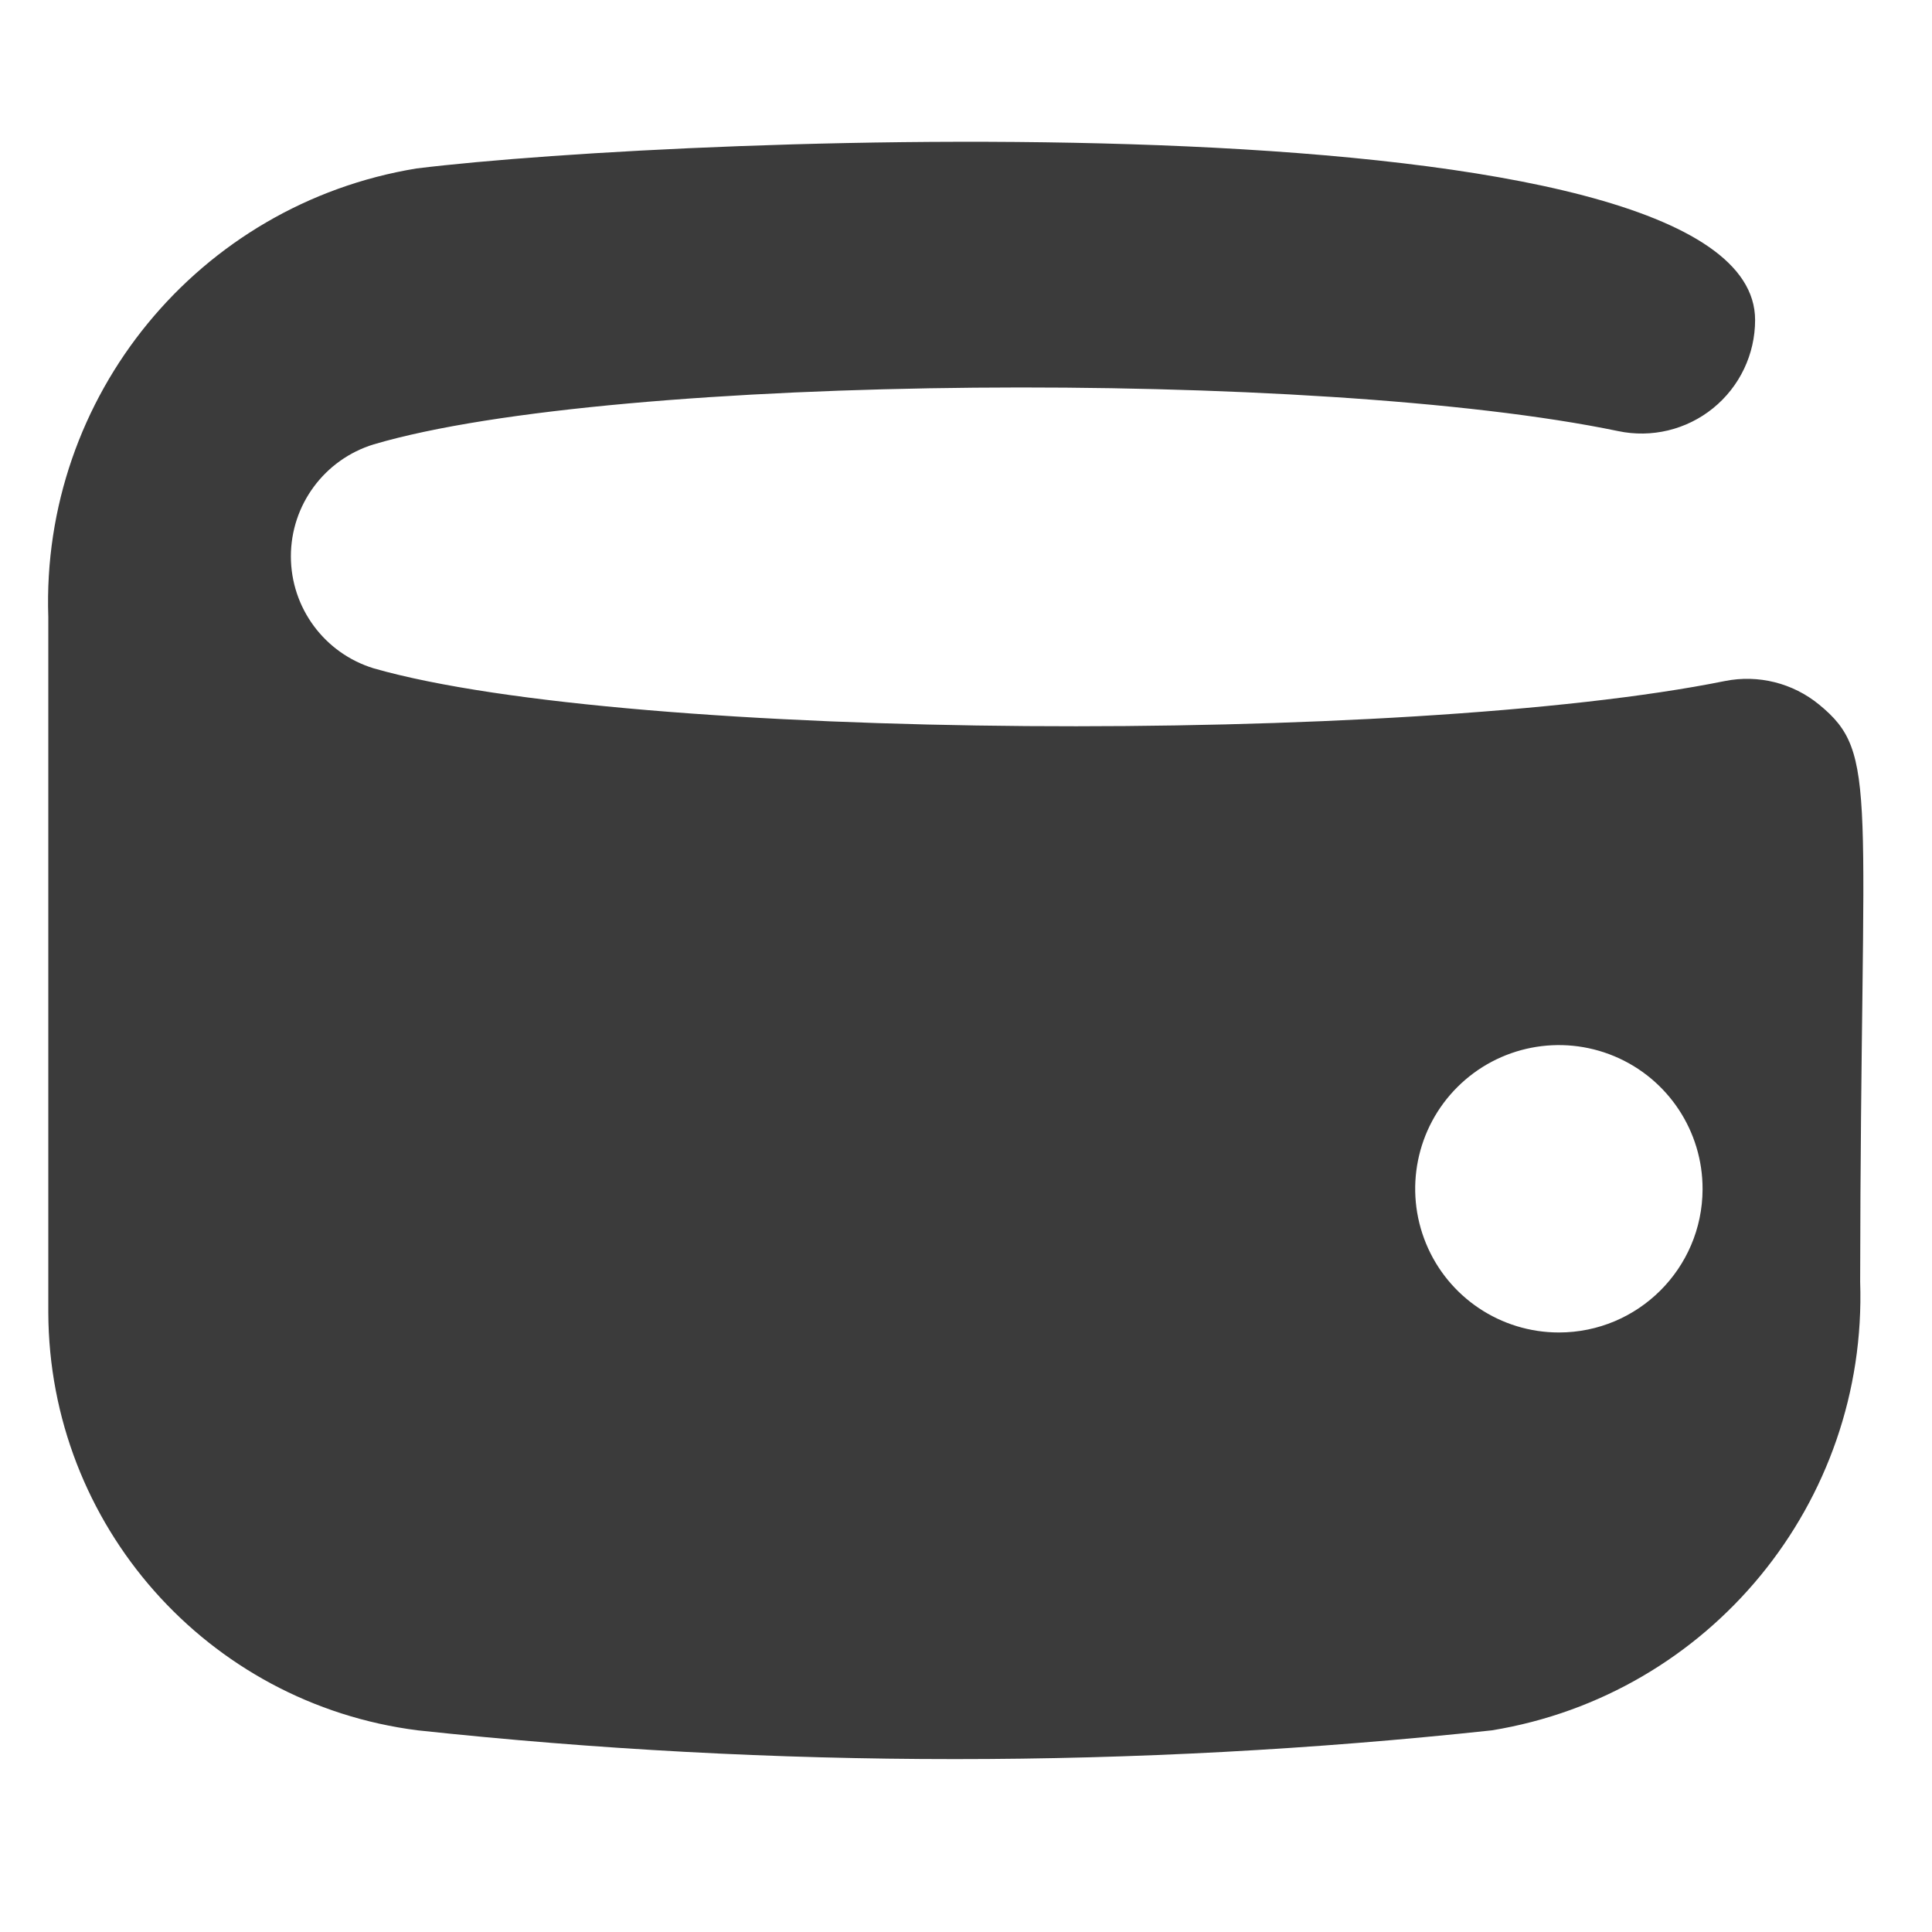
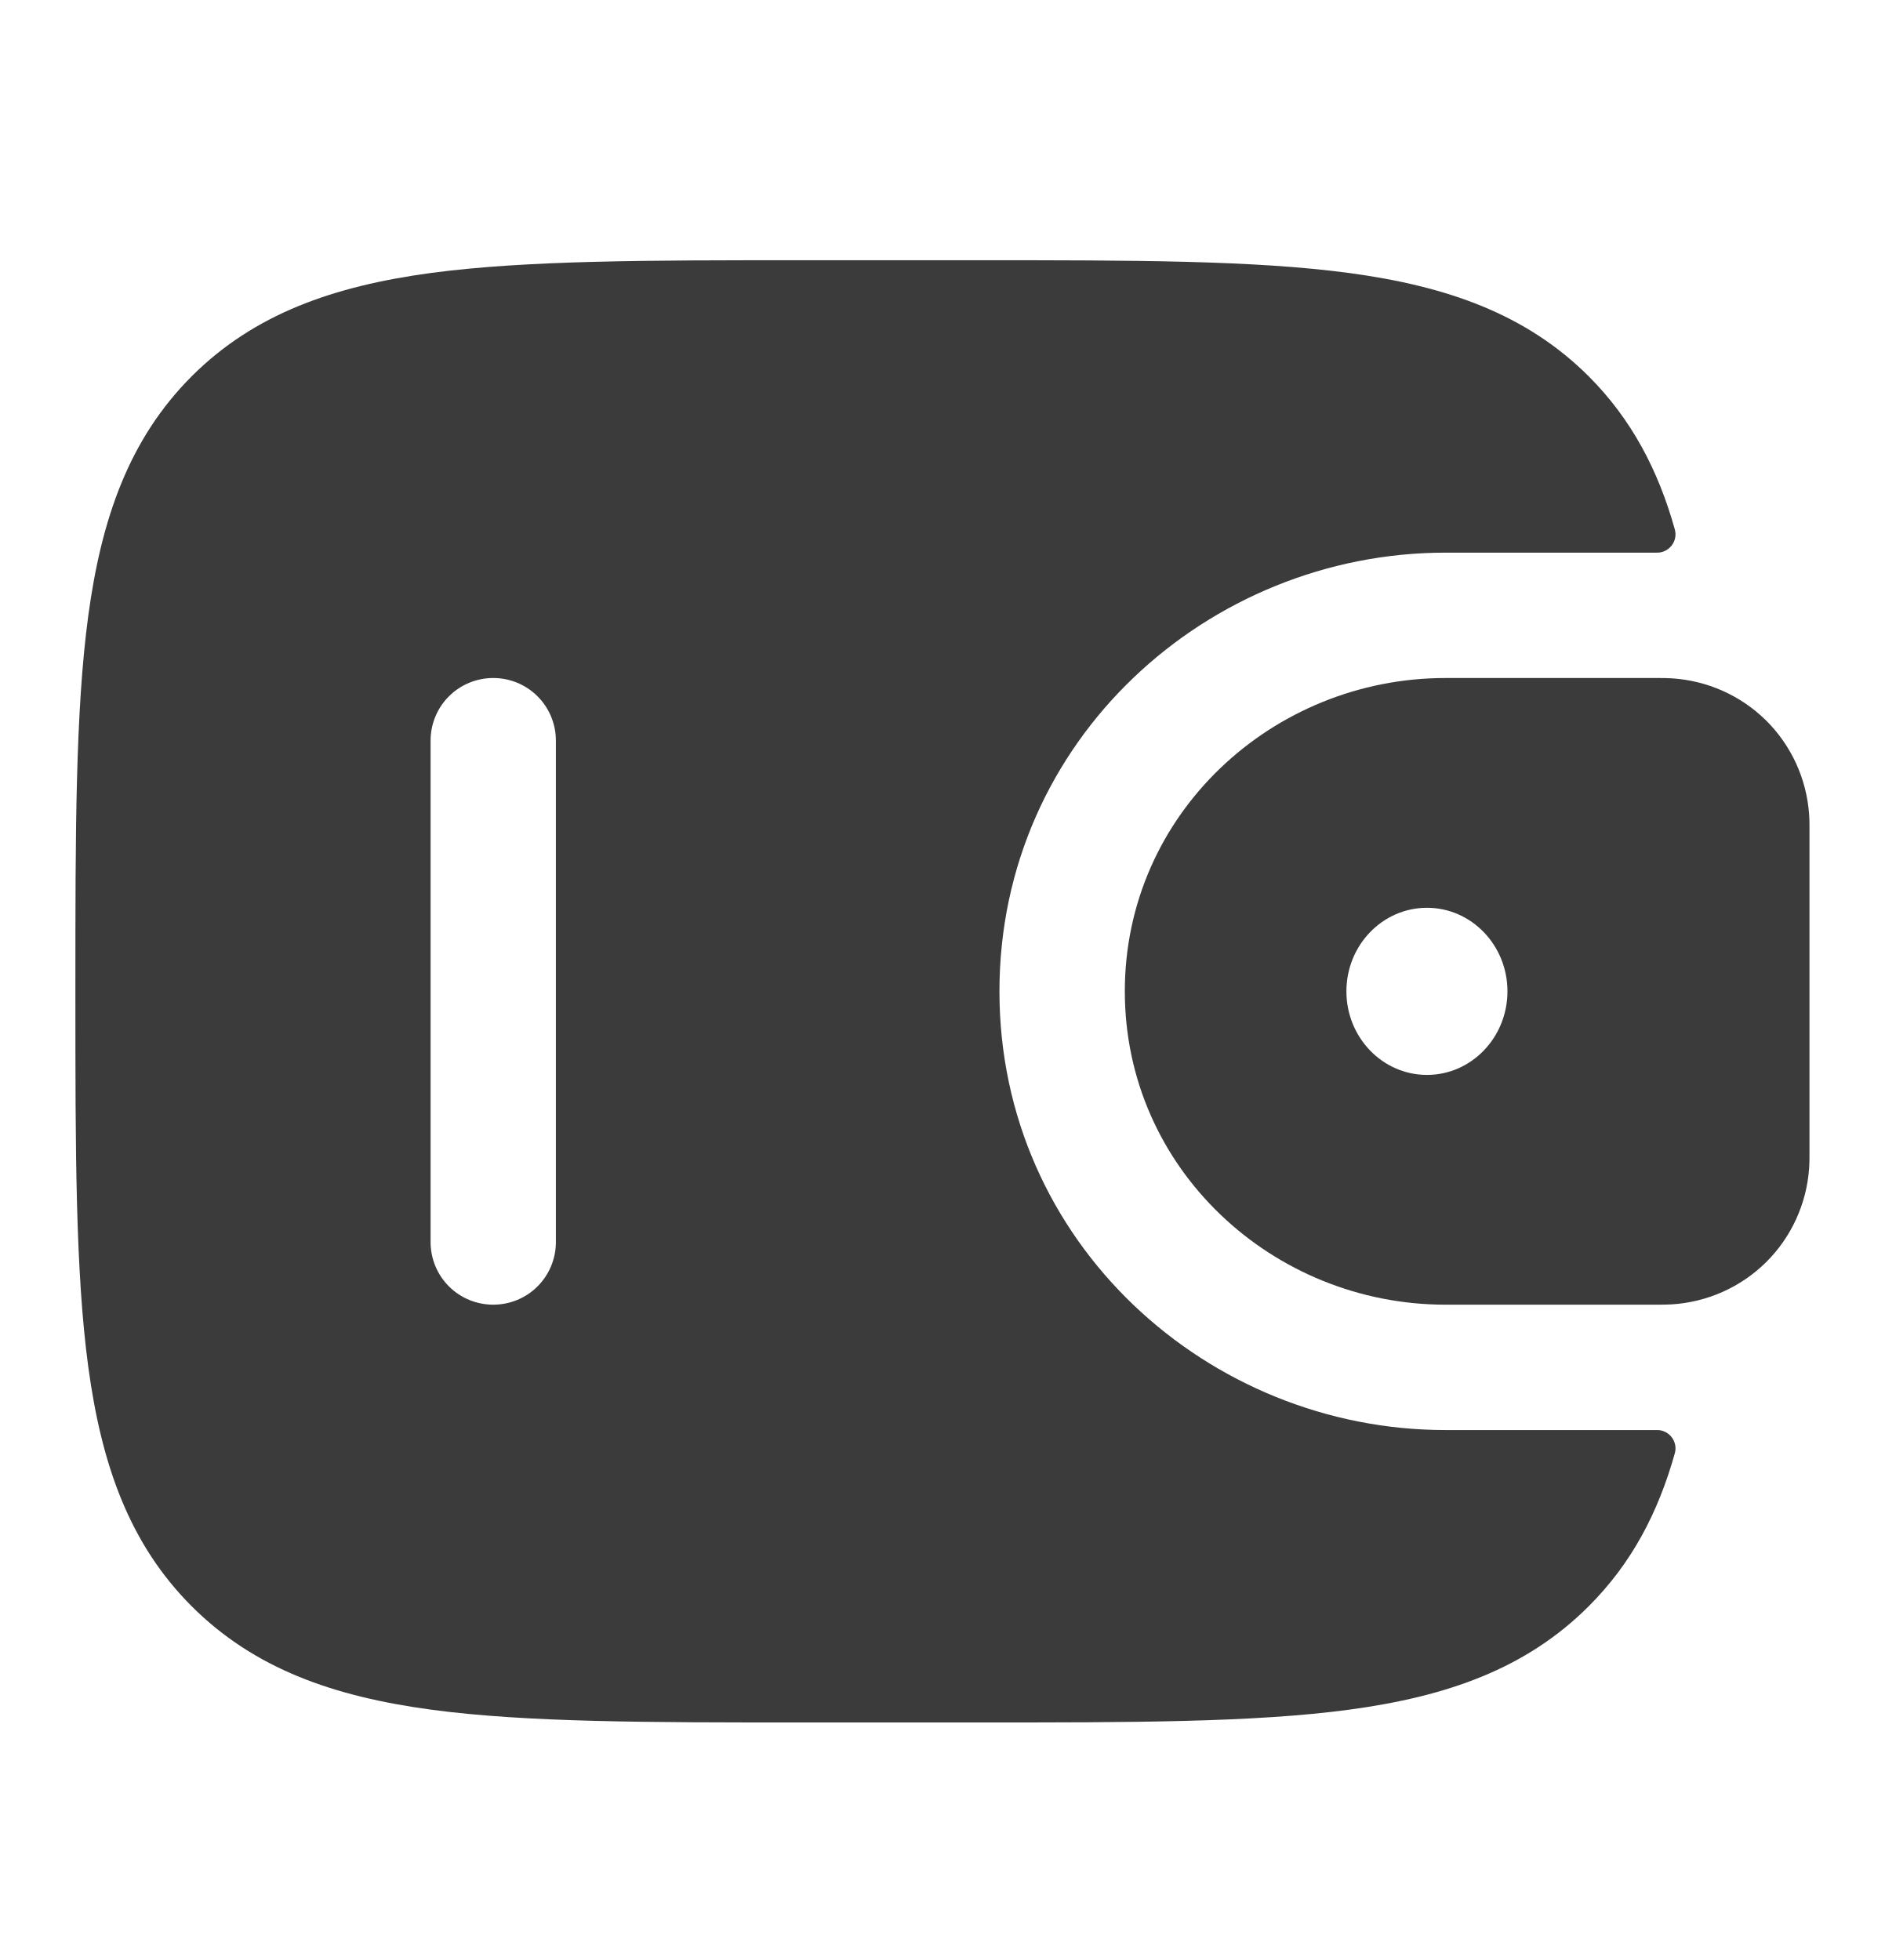
- <svg xmlns="http://www.w3.org/2000/svg" t="1723024195481" class="icon" viewBox="0 0 1024 1024" version="1.1" p-id="1588" width="200" height="200">
-   <path d="M964.16 373.44a60.16 60.16 0 0 0-49.92-12.48c-168 33.92-580.8 32-716.16-6.72a62.08 62.08 0 0 1 0-118.72c128-37.76 501.12-40 659.52-7.04a60.16 60.16 0 0 0 72.64-58.88c0-120.64-566.08-97.92-709.44-80.32a232.96 232.96 0 0 0-195.2 237.76v368.64a224 224 0 0 0 195.84 221.44 2665.6 2665.6 0 0 0 569.28 0 232.96 232.96 0 0 0 195.2-237.76c0.32-261.76 10.24-279.68-21.76-305.92z m-137.92 332.8a76.16 76.16 0 1 1 76.16-75.84 76.16 76.16 0 0 1-76.16 75.84z" fill="#3B3B3B" p-id="1589" />
+ <svg xmlns="http://www.w3.org/2000/svg" width="25" height="26" viewBox="0 0 25 26" fill="none">
+   <path fill-rule="evenodd" clip-rule="evenodd" d="M22.171 8.998C22.108 8.995 22.041 8.993 21.97 8.994H19.172C16.879 8.994 14.919 10.798 14.919 13.15C14.919 15.503 16.881 17.307 19.172 17.307H21.97C22.041 17.308 22.109 17.306 22.172 17.303C22.643 17.274 23.088 17.076 23.424 16.744C23.759 16.412 23.962 15.969 23.995 15.498C24 15.432 24 15.36 24 15.293V11.008C24 10.941 24 10.869 23.995 10.803C23.962 10.332 23.759 9.889 23.424 9.557C23.088 9.225 22.642 9.027 22.171 8.998ZM18.927 14.259C19.516 14.259 19.994 13.762 19.994 13.15C19.994 12.539 19.516 12.042 18.927 12.042C18.336 12.042 17.858 12.539 17.858 13.15C17.858 13.762 18.336 14.259 18.927 14.259Z" fill="#3B3B3B" />
+   <path fill-rule="evenodd" clip-rule="evenodd" d="M21.969 18.97C22.008 18.968 22.046 18.976 22.081 18.992C22.116 19.008 22.146 19.032 22.17 19.062C22.194 19.092 22.21 19.127 22.218 19.165C22.226 19.202 22.224 19.241 22.214 19.278C21.993 20.067 21.639 20.741 21.073 21.306C20.242 22.138 19.191 22.505 17.891 22.68C16.628 22.849 15.015 22.849 12.978 22.849H10.637C8.599 22.849 6.986 22.849 5.723 22.68C4.424 22.505 3.372 22.137 2.542 21.307C1.713 20.477 1.345 19.425 1.17 18.126C1 16.863 1 15.25 1 13.213V13.088C1 11.051 1 9.437 1.17 8.174C1.345 6.875 1.713 5.823 2.542 4.992C3.372 4.163 4.424 3.795 5.723 3.62C6.987 3.452 8.599 3.452 10.637 3.452H12.978C15.015 3.452 16.629 3.452 17.891 3.621C19.191 3.796 20.242 4.164 21.073 4.993C21.639 5.561 21.993 6.234 22.214 7.023C22.224 7.06 22.226 7.099 22.218 7.136C22.21 7.174 22.194 7.209 22.17 7.239C22.146 7.269 22.116 7.293 22.081 7.309C22.046 7.325 22.008 7.333 21.969 7.331H19.172C16.027 7.331 13.256 9.814 13.256 13.15C13.256 16.487 16.027 18.97 19.172 18.97H21.969ZM6.542 17.307C6.322 17.307 6.11 17.22 5.954 17.064C5.798 16.908 5.711 16.696 5.711 16.476V9.825C5.711 9.605 5.798 9.393 5.954 9.237C6.11 9.081 6.322 8.994 6.542 8.994C6.763 8.994 6.974 9.081 7.13 9.237C7.286 9.393 7.373 9.605 7.373 9.825V16.476C7.373 16.696 7.286 16.908 7.13 17.064C6.974 17.22 6.763 17.307 6.542 17.307Z" fill="#3B3B3B" />
</svg>
